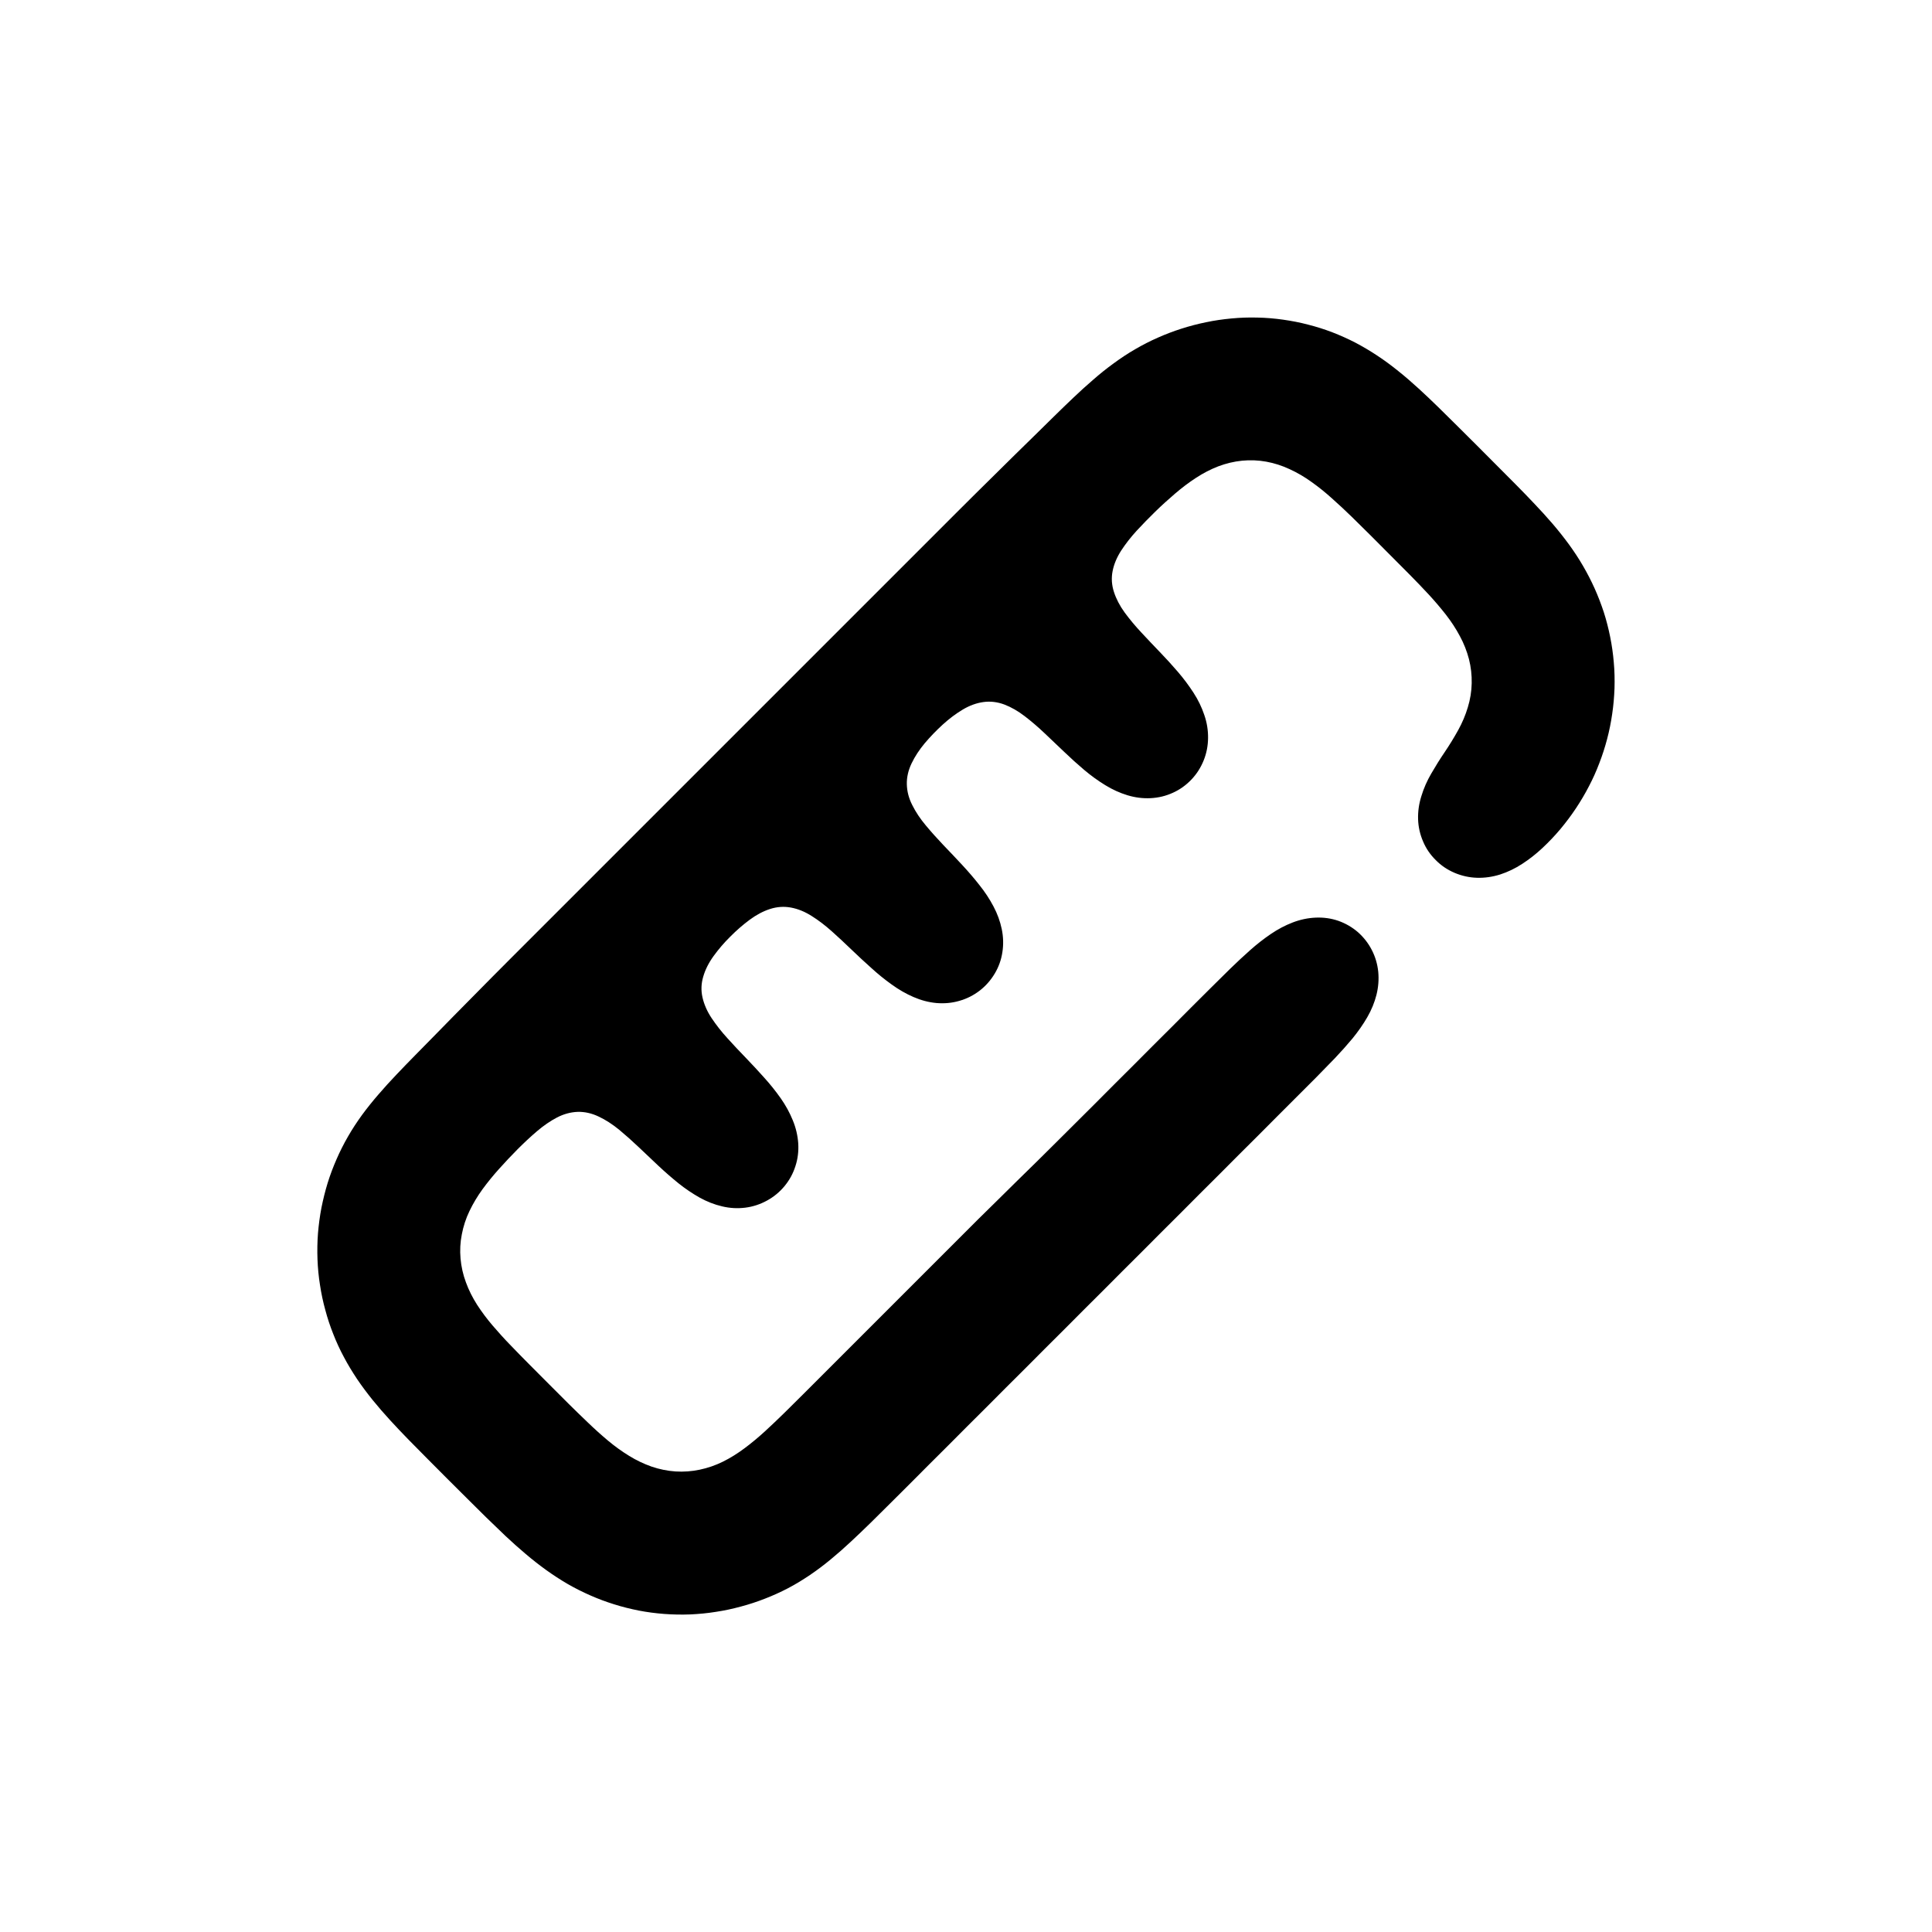
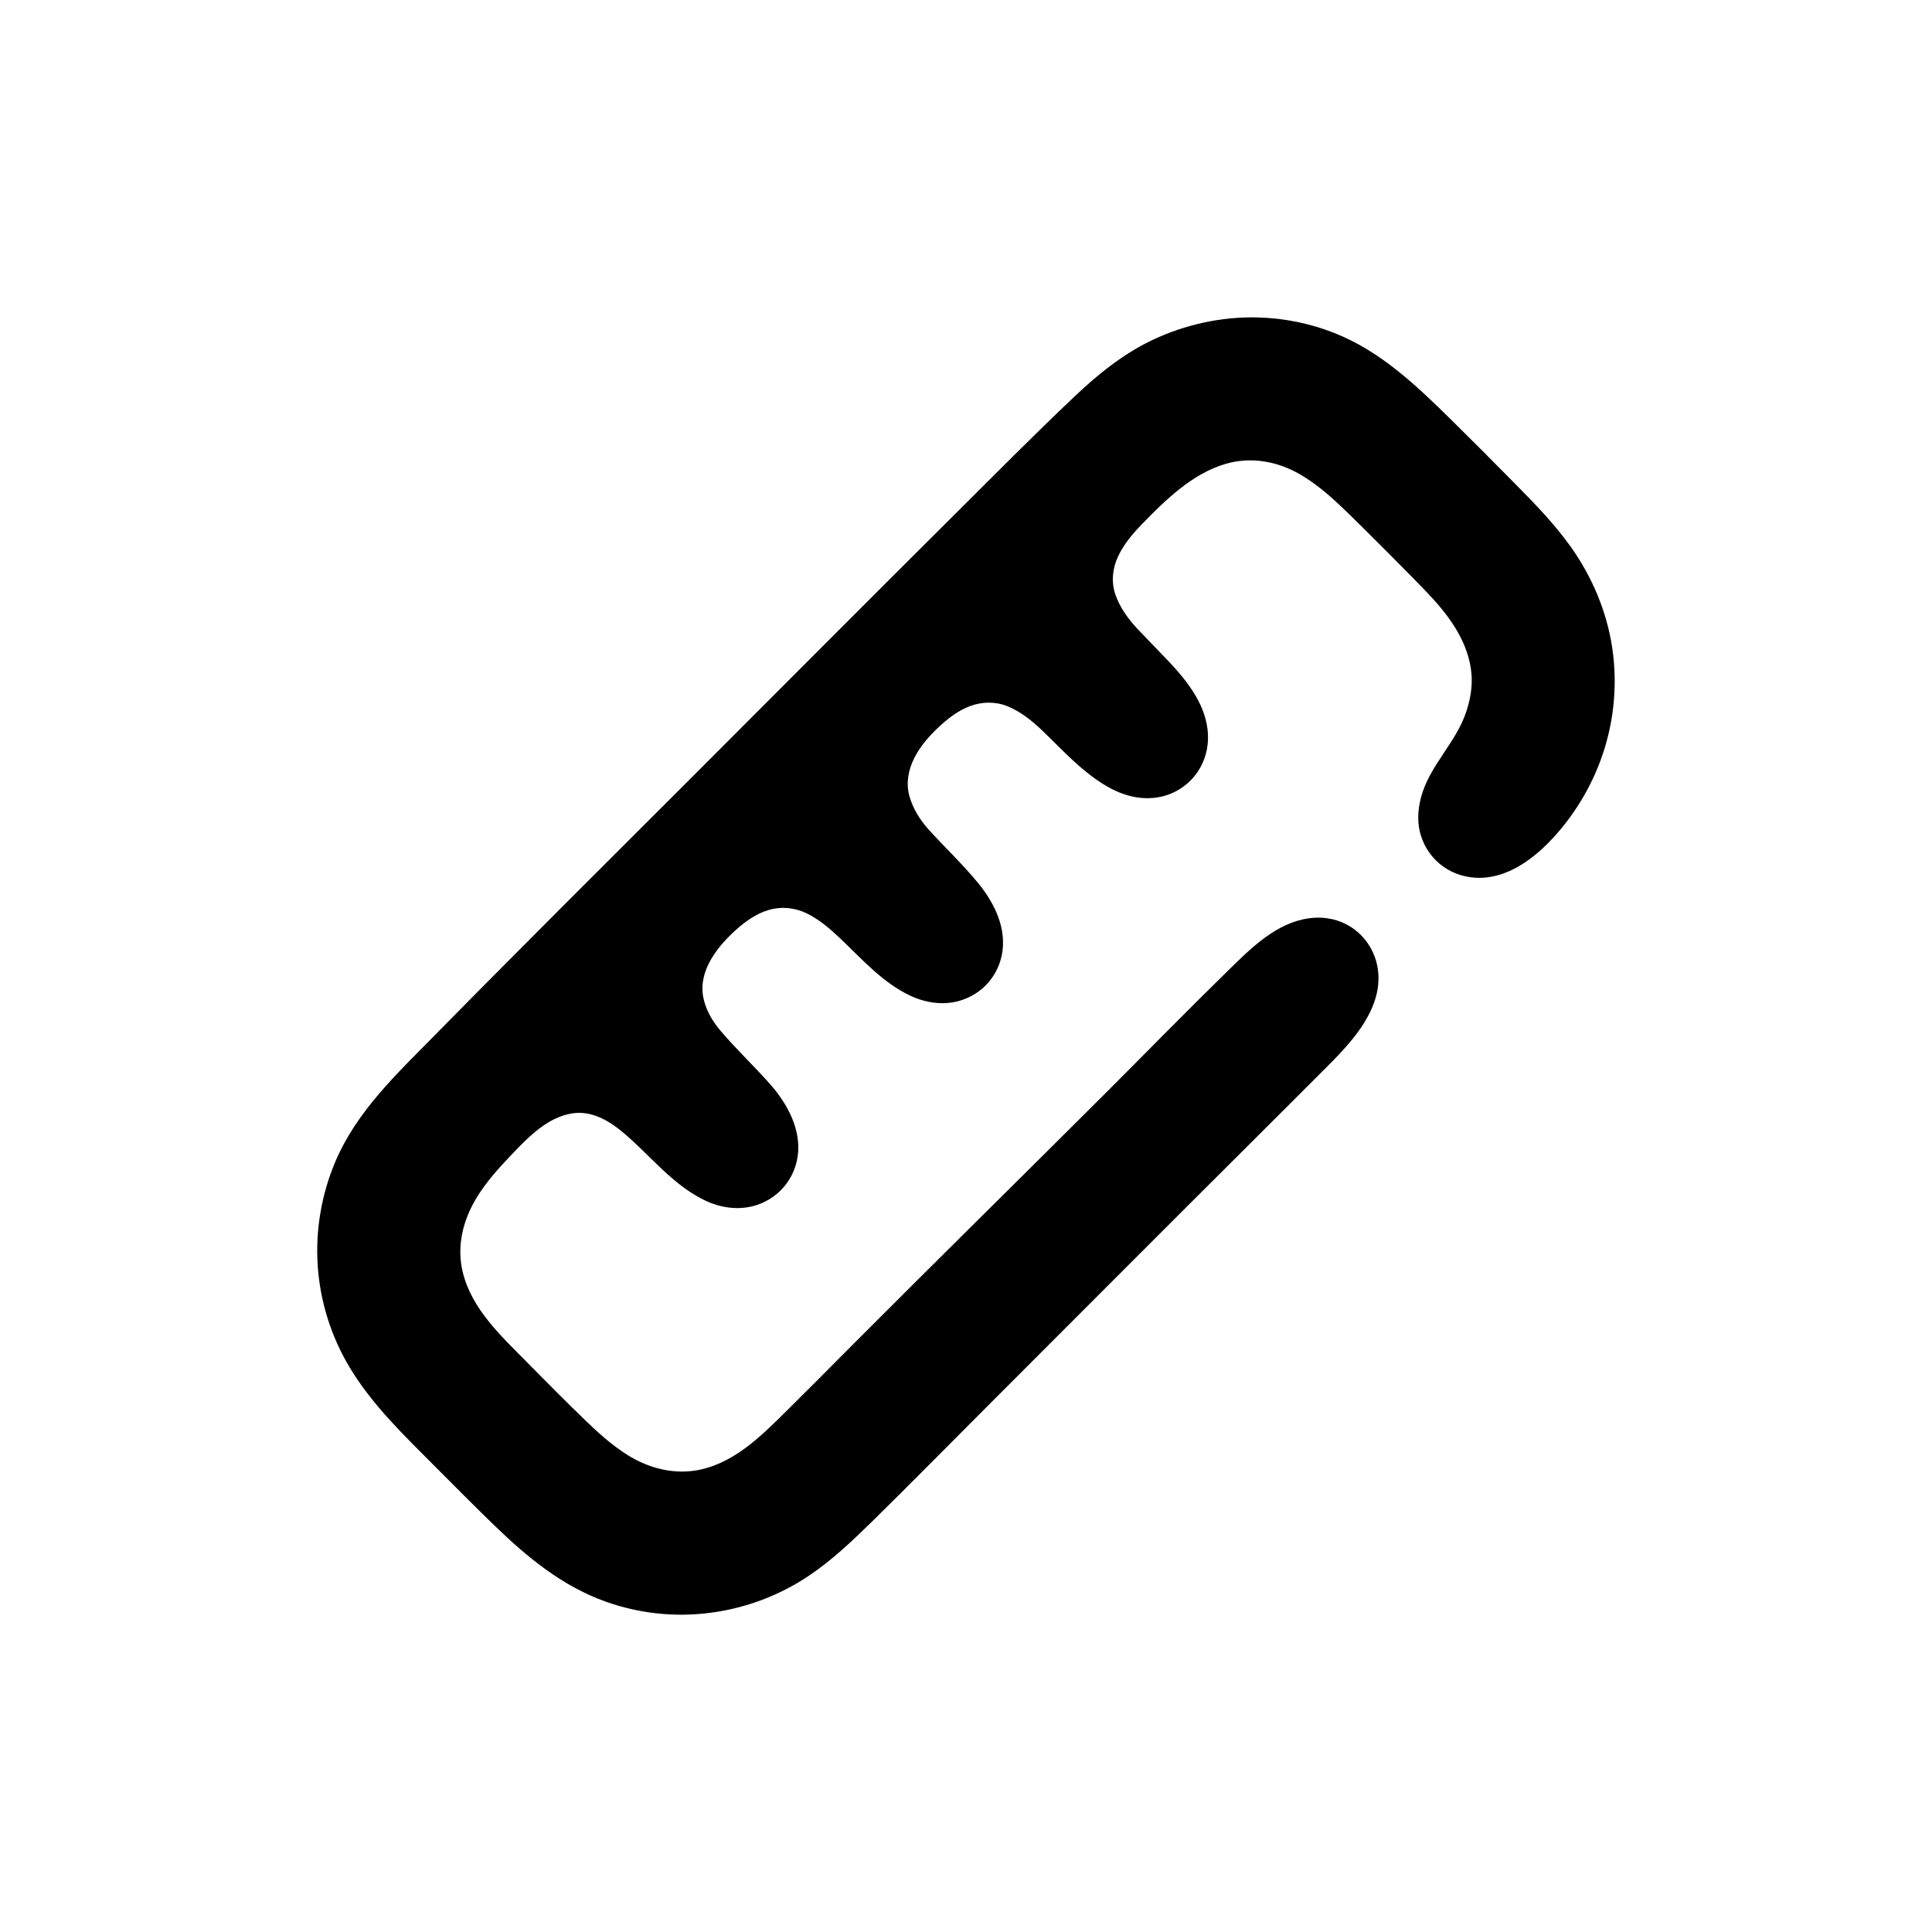
<svg xmlns="http://www.w3.org/2000/svg" width="24" height="24" viewBox="0 0 24 24" fill="none">
-   <path fill="currentColor" fill-rule="evenodd" d="M15.619 3.945C15.511 3.942 15.404 3.946 15.298 3.956C15.191 3.966 15.086 3.981 14.982 4.003C14.878 4.024 14.776 4.051 14.676 4.083C14.576 4.115 14.478 4.152 14.382 4.195C14.286 4.237 14.193 4.285 14.102 4.338C14.010 4.391 13.921 4.450 13.834 4.514C13.747 4.577 13.662 4.645 13.579 4.718C13.495 4.790 13.413 4.865 13.332 4.942C13.250 5.020 13.169 5.098 13.089 5.177C13.008 5.257 12.928 5.336 12.847 5.415C12.767 5.494 12.686 5.573 12.605 5.652C12.525 5.731 12.444 5.811 12.364 5.890C12.283 5.969 12.203 6.049 12.122 6.129C12.042 6.208 11.962 6.288 11.882 6.368C11.801 6.449 11.721 6.529 11.641 6.609C11.561 6.689 11.481 6.769 11.401 6.849C11.320 6.930 11.240 7.010 11.160 7.090C11.080 7.170 11.000 7.250 10.920 7.330C10.839 7.411 10.759 7.491 10.679 7.571C10.599 7.651 10.519 7.731 10.439 7.811C10.359 7.891 10.278 7.972 10.198 8.052C10.118 8.132 10.038 8.212 9.958 8.292C9.878 8.372 9.797 8.453 9.717 8.533C9.637 8.613 9.557 8.693 9.477 8.773C9.397 8.853 9.316 8.934 9.236 9.014C9.156 9.094 9.076 9.174 8.996 9.254C8.916 9.334 8.835 9.415 8.755 9.495C8.675 9.575 8.595 9.655 8.515 9.735C8.435 9.815 8.354 9.896 8.274 9.976C8.194 10.056 8.114 10.136 8.034 10.216C7.954 10.296 7.873 10.377 7.793 10.457C7.713 10.537 7.633 10.617 7.553 10.697C7.473 10.777 7.393 10.857 7.312 10.938C7.232 11.018 7.152 11.098 7.072 11.178C6.992 11.258 6.912 11.338 6.831 11.419C6.751 11.499 6.671 11.579 6.591 11.659C6.511 11.739 6.431 11.819 6.350 11.900C6.270 11.980 6.190 12.060 6.111 12.140C6.031 12.221 5.951 12.301 5.872 12.382C5.793 12.462 5.713 12.543 5.634 12.623C5.555 12.704 5.476 12.785 5.397 12.865C5.318 12.946 5.239 13.026 5.159 13.107C5.080 13.187 5.002 13.268 4.924 13.350C4.847 13.431 4.772 13.513 4.700 13.597C4.628 13.680 4.560 13.765 4.496 13.852C4.433 13.939 4.374 14.029 4.322 14.120C4.269 14.212 4.222 14.305 4.180 14.402C4.138 14.498 4.101 14.596 4.070 14.696C4.039 14.797 4.014 14.899 3.993 15.003C3.973 15.108 3.959 15.213 3.950 15.321C3.942 15.428 3.940 15.535 3.944 15.643C3.948 15.750 3.958 15.857 3.975 15.962C3.991 16.068 4.013 16.172 4.041 16.273C4.068 16.375 4.101 16.475 4.140 16.572C4.178 16.670 4.222 16.765 4.272 16.858C4.321 16.951 4.376 17.041 4.435 17.130C4.495 17.219 4.560 17.305 4.628 17.390C4.697 17.475 4.769 17.558 4.845 17.641C4.920 17.723 4.997 17.804 5.076 17.885C5.155 17.966 5.234 18.046 5.314 18.126C5.394 18.207 5.474 18.287 5.554 18.367C5.635 18.447 5.715 18.527 5.795 18.607C5.875 18.687 5.956 18.767 6.036 18.846C6.117 18.925 6.198 19.003 6.279 19.080C6.361 19.157 6.444 19.231 6.528 19.302C6.611 19.373 6.697 19.440 6.784 19.503C6.872 19.566 6.961 19.624 7.052 19.677C7.144 19.730 7.238 19.777 7.334 19.819C7.429 19.861 7.528 19.898 7.628 19.929C7.728 19.961 7.831 19.986 7.935 20.007C8.039 20.027 8.145 20.041 8.252 20.049C8.359 20.057 8.466 20.059 8.574 20.055C8.681 20.050 8.788 20.040 8.893 20.023C8.999 20.007 9.102 19.985 9.204 19.957C9.306 19.930 9.406 19.897 9.503 19.859C9.601 19.821 9.696 19.778 9.790 19.729C9.883 19.680 9.973 19.625 10.062 19.565C10.150 19.505 10.237 19.440 10.321 19.370C10.406 19.300 10.489 19.227 10.570 19.151C10.652 19.075 10.733 18.997 10.814 18.918C10.895 18.839 10.975 18.759 11.055 18.679C11.135 18.599 11.216 18.519 11.296 18.439C11.376 18.358 11.456 18.278 11.536 18.198C11.616 18.118 11.697 18.038 11.777 17.958C11.857 17.878 11.937 17.797 12.017 17.717C12.097 17.637 12.178 17.557 12.258 17.477C12.338 17.397 12.418 17.316 12.498 17.236C12.578 17.156 12.658 17.076 12.739 16.996C12.819 16.916 12.899 16.835 12.979 16.755C13.059 16.675 13.139 16.595 13.220 16.515C13.300 16.435 13.380 16.354 13.460 16.274C13.540 16.194 13.620 16.114 13.701 16.034C13.781 15.954 13.861 15.873 13.941 15.793C14.021 15.713 14.101 15.633 14.182 15.553C14.262 15.473 14.342 15.392 14.422 15.312C14.502 15.232 14.582 15.152 14.663 15.072C14.743 14.992 14.823 14.911 14.903 14.831C14.983 14.751 15.063 14.671 15.144 14.591C15.224 14.511 15.304 14.431 15.384 14.350C15.464 14.270 15.544 14.190 15.625 14.110C15.705 14.030 15.785 13.950 15.865 13.869C15.945 13.789 16.025 13.709 16.105 13.629C16.186 13.549 16.266 13.468 16.346 13.388C16.425 13.308 16.504 13.227 16.582 13.146C16.659 13.065 16.733 12.982 16.803 12.898C16.872 12.813 16.933 12.726 16.985 12.636C17.037 12.546 17.075 12.453 17.099 12.358C17.123 12.262 17.130 12.167 17.121 12.071C17.111 11.976 17.085 11.886 17.041 11.801C16.998 11.717 16.940 11.643 16.869 11.580C16.797 11.518 16.716 11.471 16.626 11.439C16.536 11.408 16.443 11.395 16.346 11.399C16.249 11.403 16.153 11.423 16.059 11.459C15.965 11.495 15.874 11.543 15.786 11.603C15.698 11.663 15.612 11.730 15.530 11.803C15.447 11.877 15.365 11.953 15.284 12.032C15.203 12.111 15.123 12.190 15.043 12.270C14.962 12.350 14.882 12.430 14.802 12.510C14.722 12.591 14.642 12.671 14.562 12.751C14.481 12.831 14.401 12.911 14.321 12.991C14.241 13.072 14.161 13.152 14.081 13.232C14.000 13.312 13.920 13.392 13.840 13.472C13.760 13.552 13.680 13.633 13.600 13.713C13.520 13.793 13.439 13.873 13.359 13.953C13.279 14.033 13.199 14.113 13.118 14.193C13.038 14.273 12.958 14.352 12.877 14.432C12.797 14.511 12.716 14.590 12.635 14.669C12.555 14.748 12.474 14.827 12.394 14.907C12.313 14.986 12.233 15.066 12.152 15.145C12.072 15.225 11.992 15.305 11.912 15.385C11.832 15.465 11.751 15.546 11.671 15.626C11.591 15.706 11.511 15.786 11.431 15.866C11.351 15.946 11.270 16.026 11.190 16.107C11.110 16.187 11.030 16.267 10.950 16.347C10.870 16.427 10.789 16.507 10.709 16.588C10.629 16.668 10.549 16.748 10.469 16.828C10.389 16.908 10.308 16.988 10.228 17.069C10.148 17.149 10.068 17.229 9.988 17.309C9.908 17.389 9.827 17.469 9.747 17.548C9.666 17.627 9.585 17.705 9.503 17.780C9.421 17.855 9.336 17.926 9.250 17.990C9.163 18.055 9.074 18.111 8.981 18.157C8.888 18.203 8.792 18.236 8.692 18.257C8.593 18.278 8.493 18.285 8.392 18.279C8.291 18.272 8.192 18.252 8.095 18.219C7.999 18.185 7.905 18.141 7.815 18.085C7.725 18.030 7.638 17.967 7.554 17.897C7.469 17.826 7.387 17.752 7.306 17.674C7.224 17.596 7.144 17.518 7.063 17.438C6.983 17.358 6.903 17.278 6.823 17.198C6.743 17.118 6.663 17.037 6.583 16.957C6.503 16.877 6.424 16.796 6.346 16.715C6.267 16.634 6.193 16.552 6.121 16.468C6.049 16.384 5.985 16.298 5.927 16.209C5.870 16.119 5.823 16.027 5.788 15.930C5.752 15.834 5.730 15.735 5.721 15.634C5.712 15.533 5.717 15.433 5.737 15.333C5.756 15.234 5.787 15.137 5.832 15.044C5.877 14.950 5.931 14.860 5.994 14.773C6.058 14.686 6.127 14.601 6.201 14.519C6.275 14.436 6.352 14.355 6.430 14.276C6.509 14.197 6.589 14.122 6.670 14.053C6.752 13.983 6.835 13.926 6.919 13.882C7.004 13.838 7.090 13.815 7.177 13.812C7.264 13.810 7.350 13.829 7.436 13.870C7.522 13.910 7.606 13.965 7.689 14.032C7.771 14.100 7.853 14.173 7.934 14.250C8.015 14.327 8.097 14.404 8.178 14.481C8.260 14.558 8.343 14.630 8.428 14.699C8.513 14.767 8.601 14.826 8.691 14.877C8.782 14.927 8.875 14.964 8.971 14.986C9.067 15.009 9.163 15.014 9.259 15.002C9.354 14.990 9.444 14.960 9.528 14.914C9.612 14.868 9.685 14.808 9.746 14.734C9.807 14.660 9.852 14.578 9.881 14.486C9.911 14.395 9.922 14.300 9.916 14.203C9.909 14.105 9.887 14.010 9.848 13.916C9.810 13.822 9.760 13.731 9.699 13.644C9.637 13.556 9.569 13.471 9.495 13.389C9.421 13.306 9.345 13.224 9.267 13.143C9.188 13.062 9.112 12.981 9.038 12.899C8.963 12.817 8.898 12.734 8.841 12.649C8.785 12.565 8.747 12.479 8.727 12.392C8.707 12.305 8.710 12.218 8.736 12.132C8.761 12.045 8.804 11.960 8.864 11.877C8.925 11.793 8.993 11.713 9.071 11.636C9.148 11.558 9.228 11.489 9.311 11.427C9.394 11.365 9.479 11.320 9.565 11.292C9.652 11.264 9.738 11.258 9.825 11.274C9.912 11.290 9.998 11.325 10.083 11.379C10.168 11.432 10.251 11.496 10.333 11.569C10.415 11.642 10.496 11.718 10.577 11.796C10.658 11.874 10.740 11.950 10.823 12.024C10.905 12.099 10.990 12.168 11.077 12.230C11.164 12.293 11.254 12.345 11.347 12.385C11.441 12.426 11.536 12.451 11.633 12.460C11.730 12.468 11.825 12.460 11.917 12.433C12.010 12.407 12.094 12.364 12.170 12.306C12.246 12.247 12.308 12.176 12.357 12.094C12.406 12.012 12.438 11.923 12.452 11.828C12.467 11.733 12.464 11.637 12.444 11.541C12.424 11.445 12.390 11.351 12.341 11.259C12.293 11.168 12.235 11.080 12.167 10.995C12.100 10.909 12.028 10.826 11.952 10.744C11.876 10.662 11.799 10.581 11.721 10.500C11.644 10.419 11.570 10.337 11.501 10.254C11.432 10.172 11.376 10.088 11.333 10.002C11.289 9.916 11.267 9.830 11.265 9.742C11.263 9.655 11.283 9.569 11.324 9.483C11.365 9.397 11.420 9.314 11.488 9.232C11.557 9.151 11.631 9.074 11.711 9.001C11.791 8.928 11.874 8.866 11.959 8.815C12.044 8.764 12.130 8.733 12.217 8.721C12.304 8.709 12.391 8.720 12.477 8.752C12.563 8.785 12.648 8.834 12.731 8.898C12.814 8.962 12.896 9.032 12.977 9.109C13.059 9.186 13.140 9.263 13.221 9.341C13.302 9.419 13.384 9.493 13.468 9.564C13.552 9.635 13.639 9.698 13.729 9.753C13.818 9.808 13.911 9.850 14.006 9.879C14.102 9.908 14.198 9.920 14.295 9.915C14.391 9.910 14.483 9.888 14.570 9.848C14.657 9.809 14.733 9.754 14.799 9.685C14.866 9.615 14.916 9.536 14.952 9.447C14.988 9.358 15.006 9.265 15.007 9.168C15.008 9.071 14.993 8.976 14.960 8.881C14.928 8.786 14.884 8.694 14.826 8.605C14.769 8.517 14.705 8.431 14.633 8.347C14.561 8.263 14.486 8.181 14.408 8.100C14.330 8.019 14.253 7.938 14.177 7.856C14.101 7.775 14.033 7.693 13.971 7.609C13.910 7.525 13.866 7.440 13.838 7.354C13.810 7.268 13.804 7.181 13.821 7.095C13.838 7.008 13.874 6.923 13.928 6.839C13.983 6.755 14.047 6.673 14.121 6.592C14.195 6.512 14.272 6.433 14.352 6.355C14.432 6.277 14.514 6.203 14.598 6.131C14.682 6.059 14.768 5.994 14.857 5.936C14.946 5.878 15.038 5.830 15.134 5.793C15.230 5.757 15.328 5.733 15.429 5.723C15.530 5.713 15.630 5.717 15.730 5.735C15.829 5.753 15.926 5.784 16.020 5.828C16.114 5.871 16.205 5.924 16.292 5.987C16.380 6.049 16.465 6.118 16.547 6.192C16.630 6.266 16.712 6.342 16.793 6.421C16.873 6.500 16.954 6.579 17.034 6.659C17.114 6.739 17.194 6.819 17.274 6.900C17.355 6.980 17.434 7.060 17.514 7.141C17.593 7.221 17.671 7.302 17.747 7.384C17.823 7.466 17.894 7.550 17.961 7.635C18.028 7.721 18.086 7.810 18.135 7.902C18.185 7.994 18.222 8.089 18.248 8.188C18.273 8.286 18.284 8.386 18.282 8.487C18.280 8.588 18.264 8.688 18.234 8.786C18.205 8.883 18.165 8.978 18.114 9.070C18.063 9.162 18.008 9.252 17.948 9.341C17.888 9.429 17.832 9.519 17.780 9.609C17.727 9.700 17.686 9.793 17.657 9.889C17.627 9.984 17.613 10.080 17.616 10.177C17.619 10.273 17.640 10.365 17.678 10.453C17.715 10.541 17.768 10.618 17.836 10.685C17.903 10.753 17.981 10.805 18.070 10.843C18.158 10.880 18.250 10.901 18.347 10.904C18.444 10.907 18.540 10.893 18.636 10.863C18.731 10.832 18.823 10.788 18.910 10.731C18.998 10.674 19.082 10.608 19.161 10.534C19.240 10.460 19.314 10.382 19.384 10.299C19.453 10.216 19.518 10.130 19.577 10.041C19.636 9.952 19.690 9.861 19.738 9.768C19.787 9.675 19.830 9.579 19.867 9.481C19.905 9.383 19.937 9.284 19.964 9.181C19.991 9.079 20.012 8.975 20.027 8.870C20.043 8.764 20.052 8.657 20.056 8.550C20.059 8.442 20.057 8.335 20.047 8.228C20.038 8.121 20.023 8.015 20.002 7.911C19.981 7.807 19.955 7.705 19.923 7.605C19.890 7.505 19.853 7.408 19.810 7.312C19.767 7.216 19.719 7.123 19.666 7.032C19.613 6.940 19.554 6.851 19.491 6.764C19.427 6.677 19.360 6.592 19.288 6.508C19.216 6.424 19.141 6.342 19.064 6.261C18.987 6.179 18.908 6.098 18.829 6.018C18.749 5.937 18.669 5.857 18.589 5.777C18.509 5.697 18.429 5.617 18.349 5.536C18.269 5.456 18.189 5.376 18.108 5.296C18.028 5.216 17.948 5.137 17.867 5.058C17.786 4.979 17.705 4.902 17.623 4.827C17.540 4.751 17.457 4.679 17.372 4.611C17.287 4.542 17.200 4.478 17.111 4.419C17.022 4.360 16.931 4.306 16.838 4.257C16.745 4.209 16.649 4.166 16.551 4.128C16.454 4.091 16.354 4.059 16.251 4.033C16.149 4.006 16.045 3.986 15.939 3.971C15.833 3.956 15.727 3.947 15.619 3.945Z" />
+   <path fill="currentColor" fill-rule="evenodd" d="M15.619 3.943C15.172 3.933 14.724 4.031 14.319 4.222C13.948 4.398 13.629 4.658 13.333 4.940C12.834 5.413 12.350 5.902 11.863 6.387C10.776 7.468 9.696 8.554 8.612 9.638C7.542 10.708 6.469 11.774 5.408 12.853C4.937 13.333 4.432 13.801 4.165 14.432C3.993 14.839 3.917 15.285 3.947 15.726C3.977 16.168 4.113 16.602 4.341 16.982C4.625 17.457 5.032 17.843 5.419 18.232C5.656 18.471 5.942 18.757 6.146 18.954C6.551 19.346 6.987 19.705 7.524 19.896C7.938 20.044 8.385 20.092 8.821 20.035C9.265 19.978 9.692 19.817 10.062 19.565C10.338 19.378 10.580 19.148 10.818 18.916C11.336 18.408 11.845 17.889 12.358 17.376C13.426 16.309 14.491 15.239 15.561 14.174C15.837 13.898 16.132 13.606 16.341 13.395C16.548 13.186 16.771 12.978 16.931 12.729C17.017 12.594 17.087 12.448 17.113 12.288C17.139 12.130 17.120 11.965 17.050 11.820C16.981 11.675 16.865 11.554 16.722 11.481C16.579 11.407 16.414 11.385 16.255 11.408C15.852 11.466 15.539 11.779 15.262 12.051C14.749 12.552 14.248 13.065 13.741 13.572C12.689 14.623 11.628 15.665 10.579 16.718C10.301 16.997 10.010 17.291 9.806 17.492C9.492 17.802 9.157 18.153 8.709 18.254C8.390 18.326 8.065 18.245 7.791 18.072C7.589 17.944 7.413 17.782 7.242 17.616C7.057 17.437 6.762 17.142 6.552 16.928C6.232 16.603 5.859 16.263 5.748 15.801C5.670 15.479 5.751 15.160 5.919 14.881C6.039 14.683 6.199 14.507 6.359 14.339C6.500 14.192 6.650 14.036 6.828 13.933C6.969 13.853 7.125 13.805 7.287 13.832C7.446 13.858 7.588 13.945 7.712 14.045C8.075 14.341 8.365 14.745 8.806 14.934C8.953 14.996 9.117 15.022 9.276 14.999C9.435 14.975 9.585 14.901 9.698 14.787C9.812 14.674 9.886 14.524 9.909 14.365C9.956 14.034 9.783 13.715 9.572 13.474C9.370 13.244 9.145 13.035 8.948 12.801C8.845 12.680 8.762 12.535 8.734 12.377C8.706 12.216 8.752 12.055 8.833 11.917C8.913 11.779 9.024 11.658 9.142 11.551C9.260 11.446 9.395 11.349 9.549 11.304C9.706 11.258 9.870 11.274 10.017 11.344C10.177 11.421 10.312 11.539 10.440 11.660C10.710 11.917 10.967 12.209 11.310 12.370C11.455 12.438 11.617 12.473 11.777 12.459C11.937 12.445 12.090 12.379 12.211 12.273C12.331 12.166 12.414 12.021 12.445 11.863C12.511 11.537 12.354 11.218 12.152 10.971C11.958 10.734 11.734 10.525 11.530 10.298C11.423 10.178 11.335 10.035 11.294 9.878C11.253 9.721 11.286 9.557 11.359 9.414C11.431 9.271 11.539 9.147 11.655 9.038C11.770 8.929 11.901 8.827 12.051 8.771C12.203 8.715 12.369 8.713 12.520 8.775C12.674 8.839 12.809 8.944 12.929 9.058C13.148 9.266 13.354 9.495 13.601 9.671C13.732 9.765 13.873 9.845 14.030 9.886C14.185 9.927 14.351 9.927 14.503 9.875C14.655 9.823 14.788 9.721 14.878 9.588C14.968 9.454 15.012 9.294 15.006 9.133C14.994 8.771 14.756 8.469 14.519 8.217C14.403 8.094 14.227 7.916 14.126 7.808C14.012 7.685 13.911 7.546 13.856 7.386C13.803 7.232 13.819 7.066 13.886 6.919C13.956 6.765 14.069 6.632 14.185 6.512C14.478 6.211 14.809 5.885 15.223 5.763C15.537 5.670 15.867 5.729 16.148 5.892C16.330 5.998 16.492 6.133 16.644 6.277C16.792 6.416 17.017 6.640 17.233 6.857C17.450 7.074 17.657 7.284 17.786 7.423C18.030 7.687 18.247 8.002 18.279 8.369C18.293 8.531 18.265 8.689 18.214 8.842C18.087 9.229 17.750 9.517 17.650 9.915C17.610 10.072 17.603 10.234 17.654 10.389C17.703 10.542 17.802 10.677 17.934 10.769C18.066 10.861 18.226 10.907 18.387 10.905C18.718 10.899 19.008 10.698 19.233 10.471C19.542 10.157 19.778 9.768 19.916 9.350C20.054 8.930 20.093 8.480 20.027 8.043C19.959 7.594 19.779 7.170 19.518 6.800C19.307 6.502 19.050 6.241 18.794 5.982C18.575 5.759 18.268 5.452 18.037 5.224C17.601 4.795 17.155 4.365 16.577 4.137C16.272 4.016 15.946 3.951 15.619 3.943Z" />
</svg>
